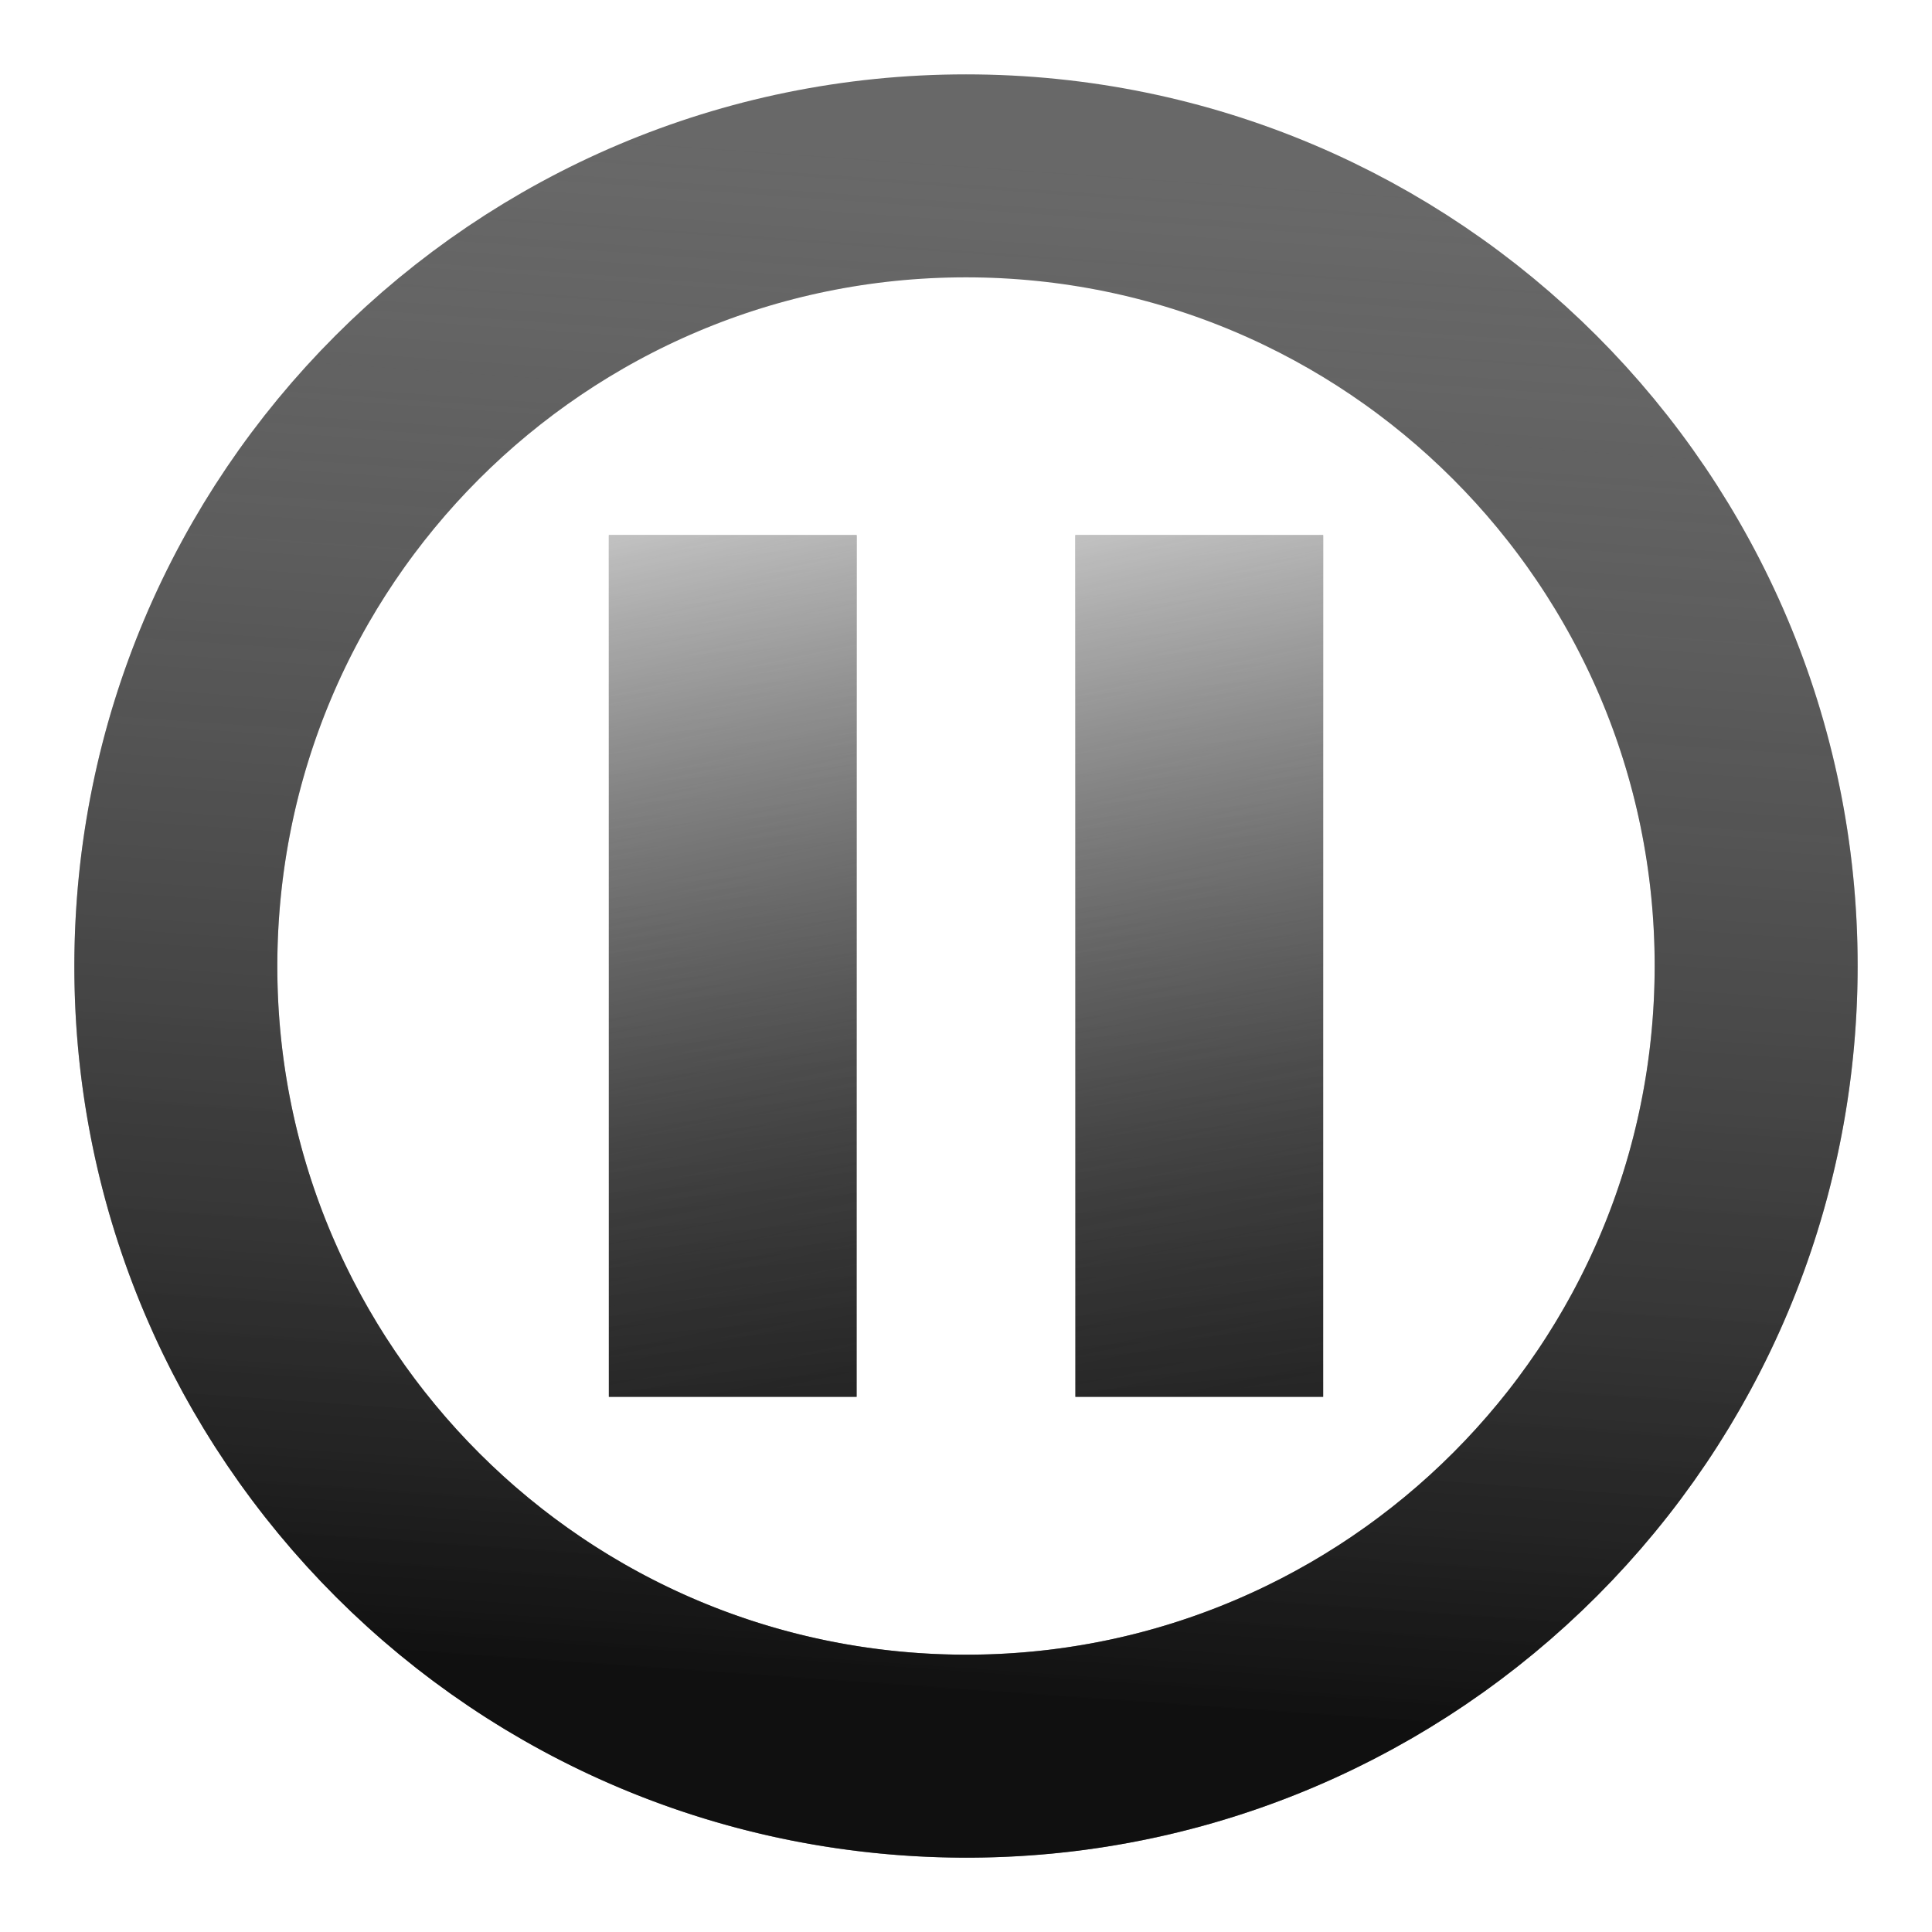
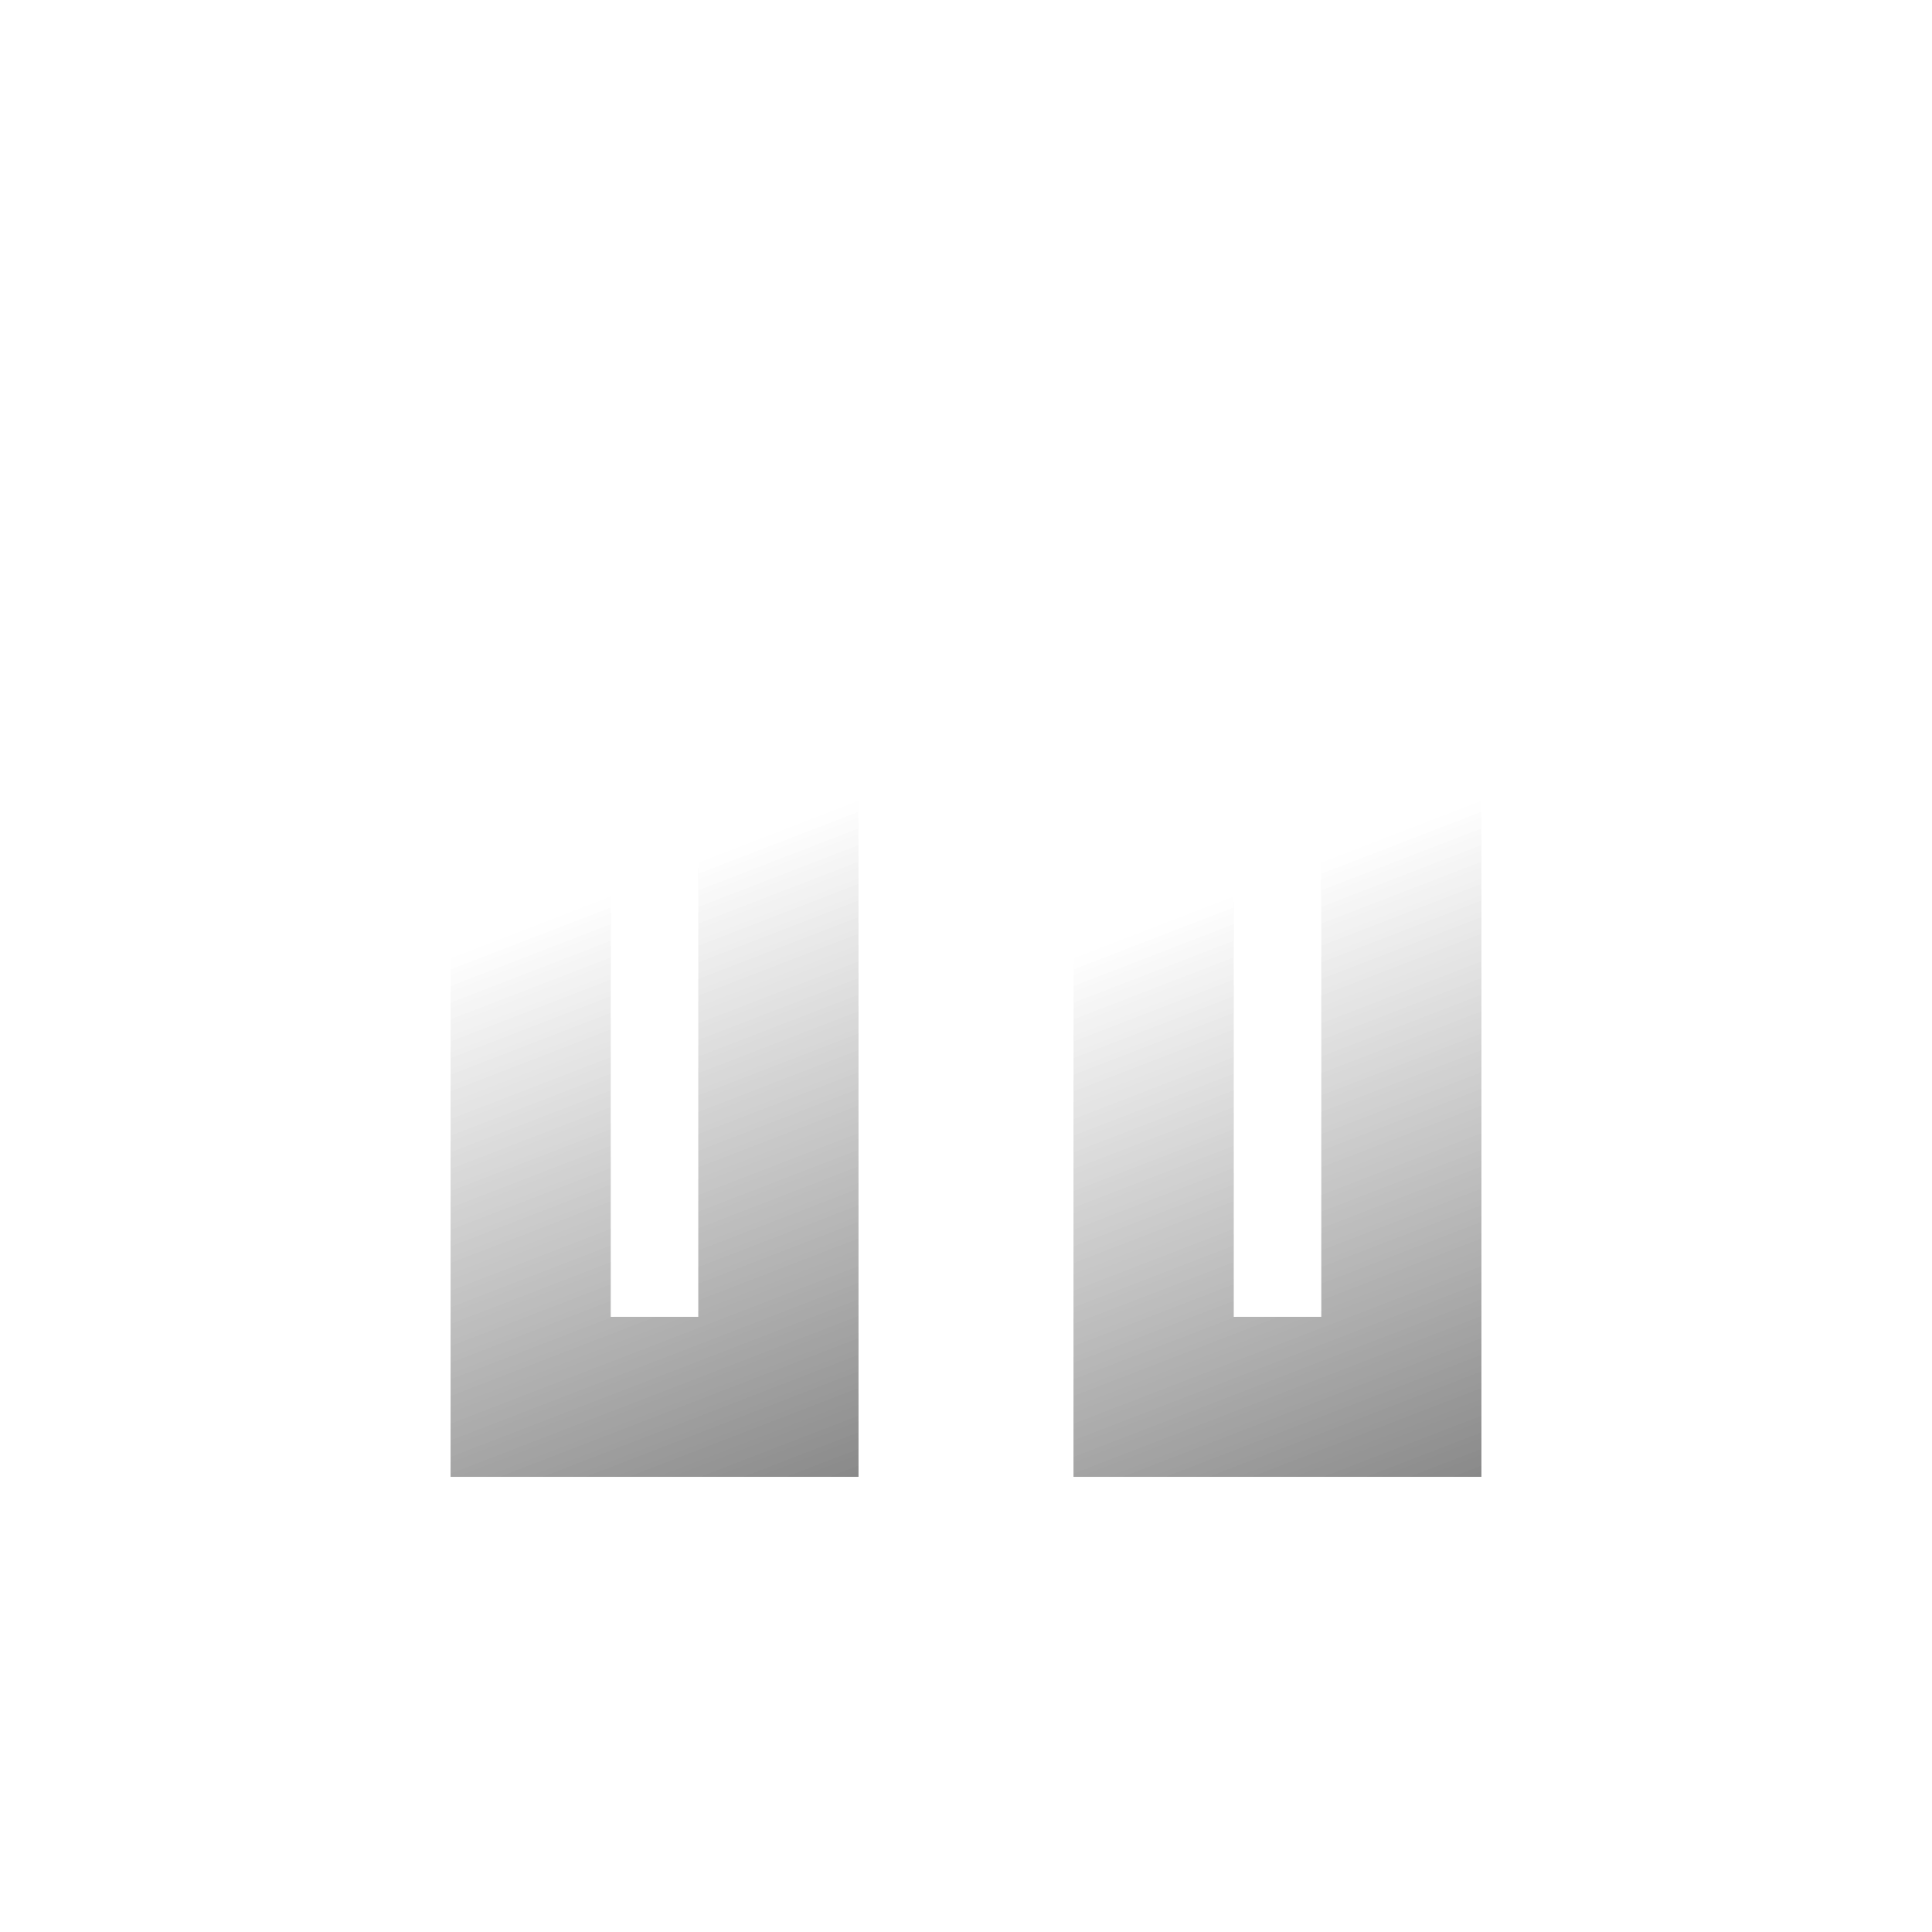
<svg xmlns="http://www.w3.org/2000/svg" xmlns:xlink="http://www.w3.org/1999/xlink" width="64px" height="64px" id="svg2985" version="1.1">
  <defs id="defs2987">
+     <linearGradient id="linearGradient3946">
+       <stop style="stop-color:#ffffff;stop-opacity:1;" offset="0" id="stop3948" />
+       <stop style="stop-color:#000000;stop-opacity:1" offset="1" id="stop3950" />
+     </linearGradient>
    <linearGradient id="linearGradient3883">
      <stop style="stop-color:#323232;stop-opacity:1;" offset="0" id="stop3885" />
      <stop style="stop-color:#323232;stop-opacity:0;" offset="1" id="stop3887" />
    </linearGradient>
    <linearGradient id="linearGradient3829">
      <stop style="stop-color:#000000;stop-opacity:1;" offset="0" id="stop3831" />
      <stop style="stop-color:#000000;stop-opacity:0;" offset="1" id="stop3833" />
    </linearGradient>
    <linearGradient id="linearGradient3834">
      <stop style="stop-color:#ffffff;stop-opacity:1;" offset="0" id="stop3836" />
      <stop style="stop-color:#000000;stop-opacity:0;" offset="1" id="stop3838" />
    </linearGradient>
    <linearGradient id="linearGradient3822">
      <stop style="stop-color:#000000;stop-opacity:1;" offset="0" id="stop3824" />
      <stop style="stop-color:#4d4d4d;stop-opacity:0;" offset="1" id="stop3826" />
    </linearGradient>
    <linearGradient xlink:href="#linearGradient3822" id="linearGradient3828" x1="2.464" y1="32" x2="61.536" y2="32" gradientUnits="userSpaceOnUse" />
-     <linearGradient xlink:href="#linearGradient3822" id="linearGradient3830" gradientUnits="userSpaceOnUse" x1="2.464" y1="32" x2="61.536" y2="32" />
    <linearGradient xlink:href="#linearGradient3834" id="linearGradient3840" x1="23.468" y1="15.636" x2="28.35" y2="47.273" gradientUnits="userSpaceOnUse" />
    <linearGradient xlink:href="#linearGradient3829" id="linearGradient3835" x1="26" y1="46.273" x2="22.545" y2="17.727" gradientUnits="userSpaceOnUse" />
    <linearGradient xlink:href="#linearGradient3829" id="linearGradient3841" gradientUnits="userSpaceOnUse" x1="26" y1="46.273" x2="22.545" y2="17.727" />
    <linearGradient xlink:href="#linearGradient3829" id="linearGradient3851" gradientUnits="userSpaceOnUse" x1="26" y1="46.273" x2="22.545" y2="17.727" gradientTransform="translate(-0.4992096,7.2924809e-8)" />
    <linearGradient xlink:href="#linearGradient3829" id="linearGradient3859" gradientUnits="userSpaceOnUse" x1="26" y1="46.273" x2="22.545" y2="17.727" />
    <linearGradient xlink:href="#linearGradient3829" id="linearGradient3867" gradientUnits="userSpaceOnUse" x1="26" y1="46.273" x2="22.545" y2="17.727" />
    <linearGradient xlink:href="#linearGradient3829" id="linearGradient3875" gradientUnits="userSpaceOnUse" x1="26" y1="46.273" x2="22.545" y2="17.727" />
    <linearGradient xlink:href="#linearGradient3829" id="linearGradient3878" gradientUnits="userSpaceOnUse" x1="26" y1="46.273" x2="22.545" y2="17.727" gradientTransform="matrix(1.456198,0,0,1,-70.1351,1.818181)" />
    <linearGradient xlink:href="#linearGradient3834" id="linearGradient3889" x1="-26.166" y1="17.545" x2="-19.231" y2="51" gradientUnits="userSpaceOnUse" gradientTransform="translate(-13.63636,0)" />
    <linearGradient xlink:href="#linearGradient3829" id="linearGradient3904" gradientUnits="userSpaceOnUse" gradientTransform="matrix(1.456198,0,0,1,-70.1351,1.818181)" x1="26" y1="46.273" x2="22.545" y2="17.727" />
    <linearGradient xlink:href="#linearGradient3834" id="linearGradient3906" gradientUnits="userSpaceOnUse" gradientTransform="translate(-13.63636,0)" x1="-26.166" y1="17.545" x2="-19.231" y2="51" />
    <linearGradient xlink:href="#linearGradient3829" id="linearGradient3908" gradientUnits="userSpaceOnUse" gradientTransform="matrix(1.456198,0,0,1,-70.1351,1.818181)" x1="26" y1="46.273" x2="22.545" y2="17.727" />
    <linearGradient xlink:href="#linearGradient3834" id="linearGradient3910" gradientUnits="userSpaceOnUse" gradientTransform="translate(-13.63636,0)" x1="-26.166" y1="17.545" x2="-19.231" y2="51" />
    <linearGradient xlink:href="#linearGradient3829" id="linearGradient3924" gradientUnits="userSpaceOnUse" gradientTransform="matrix(1.456198,0,0,1,-70.1351,1.818181)" x1="26" y1="46.273" x2="22.545" y2="17.727" />
    <linearGradient xlink:href="#linearGradient3834" id="linearGradient3926" gradientUnits="userSpaceOnUse" gradientTransform="translate(-13.63636,0)" x1="-26.166" y1="17.545" x2="-19.231" y2="51" />
-     <linearGradient xlink:href="#linearGradient3829" id="linearGradient3928" gradientUnits="userSpaceOnUse" gradientTransform="matrix(1.456198,0,0,1,-70.1351,1.818181)" x1="26" y1="46.273" x2="22.545" y2="17.727" />
-     <linearGradient xlink:href="#linearGradient3834" id="linearGradient3930" gradientUnits="userSpaceOnUse" gradientTransform="translate(-13.63636,0)" x1="-26.166" y1="17.545" x2="-19.231" y2="51" />
+     <linearGradient xlink:href="#linearGradient3946" id="linearGradient3952" x1="15.678" y1="11.455" x2="31.413" y2="52.182" gradientUnits="userSpaceOnUse" />
+     <linearGradient xlink:href="#linearGradient3946-0" id="linearGradient3952-4" x1="15.678" y1="11.455" x2="31.413" y2="52.182" gradientUnits="userSpaceOnUse" />
+     <linearGradient id="linearGradient3946-0">
+       <stop style="stop-color:#ffffff;stop-opacity:1;" offset="0" id="stop3948-9" />
+       <stop style="stop-color:#000000;stop-opacity:1" offset="1" id="stop3950-4" />
+     </linearGradient>
+     <linearGradient xlink:href="#linearGradient3946-0" id="linearGradient3968" x1="15.678" y1="11.455" x2="31.413" y2="52.182" gradientUnits="userSpaceOnUse" />
+     <linearGradient id="linearGradient3970">
+       <stop style="stop-color:#ffffff;stop-opacity:1;" offset="0" id="stop3972" />
+       <stop style="stop-color:#000000;stop-opacity:1" offset="1" id="stop3974" />
+     </linearGradient>
+     <linearGradient xlink:href="#linearGradient3946-0" id="linearGradient3976" x1="15.678" y1="11.455" x2="31.413" y2="52.182" gradientUnits="userSpaceOnUse" />
+     <linearGradient id="linearGradient3978">
+       <stop style="stop-color:#ffffff;stop-opacity:1;" offset="0" id="stop3980" />
+       <stop style="stop-color:#000000;stop-opacity:1" offset="1" id="stop3982" />
+     </linearGradient>
+     <linearGradient xlink:href="#linearGradient3946-0" id="linearGradient3984" x1="15.678" y1="11.455" x2="31.413" y2="52.182" gradientUnits="userSpaceOnUse" />
+     <linearGradient id="linearGradient3986">
+       <stop style="stop-color:#ffffff;stop-opacity:1;" offset="0" id="stop3988" />
+       <stop style="stop-color:#000000;stop-opacity:1" offset="1" id="stop3990" />
+     </linearGradient>
+     <linearGradient xlink:href="#linearGradient3946-0" id="linearGradient3992" x1="15.678" y1="11.455" x2="31.413" y2="52.182" gradientUnits="userSpaceOnUse" />
+     <linearGradient id="linearGradient3994">
+       <stop style="stop-color:#ffffff;stop-opacity:1;" offset="0" id="stop3996" />
+       <stop style="stop-color:#000000;stop-opacity:1" offset="1" id="stop3998" />
+     </linearGradient>
+     <linearGradient y2="52.182" x2="31.413" y1="11.455" x1="15.678" gradientUnits="userSpaceOnUse" id="linearGradient4005" xlink:href="#linearGradient3946-0" />
+     <linearGradient y2="52.182" x2="31.413" y1="11.455" x1="15.678" gradientUnits="userSpaceOnUse" id="linearGradient4007" xlink:href="#linearGradient3946-0" />
+     <linearGradient y2="52.182" x2="31.413" y1="11.455" x1="15.678" gradientUnits="userSpaceOnUse" id="linearGradient4009" xlink:href="#linearGradient3946-0" />
+     <linearGradient y2="52.182" x2="31.413" y1="11.455" x1="15.678" gradientUnits="userSpaceOnUse" id="linearGradient4011" xlink:href="#linearGradient3946-0" />
+     <linearGradient y2="52.182" x2="31.413" y1="11.455" x1="15.678" gradientUnits="userSpaceOnUse" id="linearGradient4013" xlink:href="#linearGradient3946-0" />
+     <linearGradient xlink:href="#linearGradient3946" id="linearGradient4080" gradientUnits="userSpaceOnUse" x1="15.678" y1="11.455" x2="31.413" y2="52.182" />
+     <linearGradient xlink:href="#linearGradient3946" id="linearGradient4082" gradientUnits="userSpaceOnUse" x1="15.678" y1="11.455" x2="31.413" y2="52.182" />
+     <linearGradient xlink:href="#linearGradient3946" id="linearGradient4084" gradientUnits="userSpaceOnUse" x1="15.678" y1="11.455" x2="31.413" y2="52.182" />
+     <linearGradient xlink:href="#linearGradient3946" id="linearGradient4086" gradientUnits="userSpaceOnUse" x1="15.678" y1="11.455" x2="31.413" y2="52.182" />
+     <linearGradient xlink:href="#linearGradient3946" id="linearGradient4100" gradientUnits="userSpaceOnUse" x1="15.678" y1="11.455" x2="31.413" y2="52.182" />
+     <linearGradient xlink:href="#linearGradient3946" id="linearGradient4102" gradientUnits="userSpaceOnUse" x1="15.678" y1="11.455" x2="31.413" y2="52.182" />
+     <linearGradient xlink:href="#linearGradient3946" id="linearGradient4104" gradientUnits="userSpaceOnUse" x1="15.678" y1="11.455" x2="31.413" y2="52.182" />
+     <linearGradient xlink:href="#linearGradient3946" id="linearGradient4106" gradientUnits="userSpaceOnUse" x1="15.678" y1="11.455" x2="31.413" y2="52.182" />
+     <linearGradient xlink:href="#linearGradient3946" id="linearGradient4108" gradientUnits="userSpaceOnUse" x1="15.678" y1="11.455" x2="31.413" y2="52.182" />
+     <linearGradient xlink:href="#linearGradient3946-0" id="linearGradient4110" gradientUnits="userSpaceOnUse" x1="15.678" y1="11.455" x2="31.413" y2="52.182" />
+     <linearGradient xlink:href="#linearGradient3946-0" id="linearGradient4112" gradientUnits="userSpaceOnUse" x1="15.678" y1="11.455" x2="31.413" y2="52.182" />
+     <linearGradient xlink:href="#linearGradient3946-0" id="linearGradient4114" gradientUnits="userSpaceOnUse" x1="15.678" y1="11.455" x2="31.413" y2="52.182" />
+     <linearGradient xlink:href="#linearGradient3946-0" id="linearGradient4116" gradientUnits="userSpaceOnUse" x1="15.678" y1="11.455" x2="31.413" y2="52.182" />
+     <linearGradient xlink:href="#linearGradient3946-0" id="linearGradient4118" gradientUnits="userSpaceOnUse" x1="15.678" y1="11.455" x2="31.413" y2="52.182" />
  </defs>
  <g id="layer1">
-     <g id="g3799">
-       <path style="fill:none;stroke:#4d4d4d;stroke-width:7.8;stroke-miterlimit:4;stroke-dasharray:none;opacity:0.845" transform="matrix(0.8620324,0,0,0.8620324,5.66883,4.25823)" d="m 60.909,32.182 c 0,16.769 -13.594,30.364 -30.364,30.364 -16.769,0 -30.364,-13.594 -30.364,-30.364 0,-16.769 13.594,-30.364 30.364,-30.364 16.769,0 30.364,13.594 30.364,30.364 z" id="path3769" />
-     </g>
-     <g id="g3802" style="stroke:url(#linearGradient3828);stroke-opacity:1" transform="matrix(0.07005473,-0.9975432,0.9975432,0.07005473,-2.163132,61.67963)">
-       <path id="path3804" d="m 60.909,32.182 c 0,16.769 -13.594,30.364 -30.364,30.364 -16.769,0 -30.364,-13.594 -30.364,-30.364 0,-16.769 13.594,-30.364 30.364,-30.364 16.769,0 30.364,13.594 30.364,30.364 z" transform="matrix(0.8620324,0,0,0.8620324,5.66883,4.25823)" style="opacity:0.845;fill:none;stroke:url(#linearGradient3830);stroke-width:7.8;stroke-miterlimit:4;stroke-dasharray:none" />
-     </g>
-     <g id="g3912" transform="translate(-0.9999999,0)">
-       <g transform="translate(60.06193,-1.909092)" id="g3891">
-         <rect y="19.636" x="-38.893" height="28.545" width="8.208" id="rect3863" style="opacity:0.668;fill:#323232;fill-opacity:1;stroke:none" />
-         <rect style="opacity:0.668;fill:url(#linearGradient3928);fill-opacity:1;stroke:none" id="rect3865" width="8.208" height="28.545" x="-38.893" y="19.636" />
-         <rect style="opacity:0.668;fill:url(#linearGradient3930);fill-opacity:1;stroke:none" id="rect3881" width="8.208" height="28.545" x="-38.893" y="19.636" />
+     <g id="g4088" transform="translate(-2.590909,0)">
+       <g style="fill:none;stroke:url(#linearGradient4108);stroke-width:5.3;stroke-miterlimit:4;stroke-opacity:1;stroke-dasharray:none" transform="translate(-0.9999999,-4.9462898e-8)" id="g3912">
+         <g style="fill:none;stroke:url(#linearGradient4106);stroke-width:5.3;stroke-miterlimit:4;stroke-opacity:1;stroke-dasharray:none" id="g3891" transform="translate(60.06193,-1.909092)">
+           <rect style="opacity:0.668;fill:none;stroke:url(#linearGradient4100);stroke-width:5.3;stroke-miterlimit:4;stroke-opacity:1;stroke-dasharray:none" id="rect3863" width="8.208" height="28.545" x="-38.893" y="19.636" />
+           <rect y="19.636" x="-38.893" height="28.545" width="8.208" id="rect3865" style="opacity:0.668;fill:none;stroke:url(#linearGradient4102);stroke-width:5.3;stroke-miterlimit:4;stroke-opacity:1;stroke-dasharray:none" />
+           <rect y="19.636" x="-38.893" height="28.545" width="8.208" id="rect3881" style="opacity:0.668;fill:none;stroke:url(#linearGradient4104);stroke-width:5.3;stroke-miterlimit:4;stroke-opacity:1;stroke-dasharray:none" />
+         </g>
      </g>
-     </g>
-     <g id="g3918" transform="translate(-0.9999999,0)">
-       <g transform="translate(75.51648,-1.909092)" id="g3896">
-         <rect style="opacity:0.668;fill:#323232;fill-opacity:1;stroke:none" id="rect3898" width="8.208" height="28.545" x="-38.893" y="19.636" />
-         <rect y="19.636" x="-38.893" height="28.545" width="8.208" id="rect3900" style="opacity:0.668;fill:url(#linearGradient3924);fill-opacity:1;stroke:none" />
-         <rect y="19.636" x="-38.893" height="28.545" width="8.208" id="rect3902" style="opacity:0.668;fill:url(#linearGradient3926);fill-opacity:1;stroke:none" />
+       <g style="fill:none;stroke:url(#linearGradient4118);stroke-width:5.3;stroke-miterlimit:4;stroke-opacity:1;stroke-dasharray:none" transform="translate(19.63636,-4.9462884e-8)" id="g3912-8">
+         <g style="fill:none;stroke:url(#linearGradient4116);stroke-width:5.3;stroke-miterlimit:4;stroke-opacity:1;stroke-dasharray:none" id="g3891-8" transform="translate(60.06193,-1.909092)">
+           <rect style="opacity:0.668;fill:none;stroke:url(#linearGradient4110);stroke-width:5.3;stroke-miterlimit:4;stroke-opacity:1;stroke-dasharray:none" id="rect3863-2" width="8.208" height="28.545" x="-38.893" y="19.636" />
+           <rect y="19.636" x="-38.893" height="28.545" width="8.208" id="rect3865-4" style="opacity:0.668;fill:none;stroke:url(#linearGradient4112);stroke-width:5.3;stroke-miterlimit:4;stroke-opacity:1;stroke-dasharray:none" />
+           <rect y="19.636" x="-38.893" height="28.545" width="8.208" id="rect3881-5" style="opacity:0.668;fill:none;stroke:url(#linearGradient4114);stroke-width:5.3;stroke-miterlimit:4;stroke-opacity:1;stroke-dasharray:none" />
+         </g>
      </g>
    </g>
  </g>
</svg>
